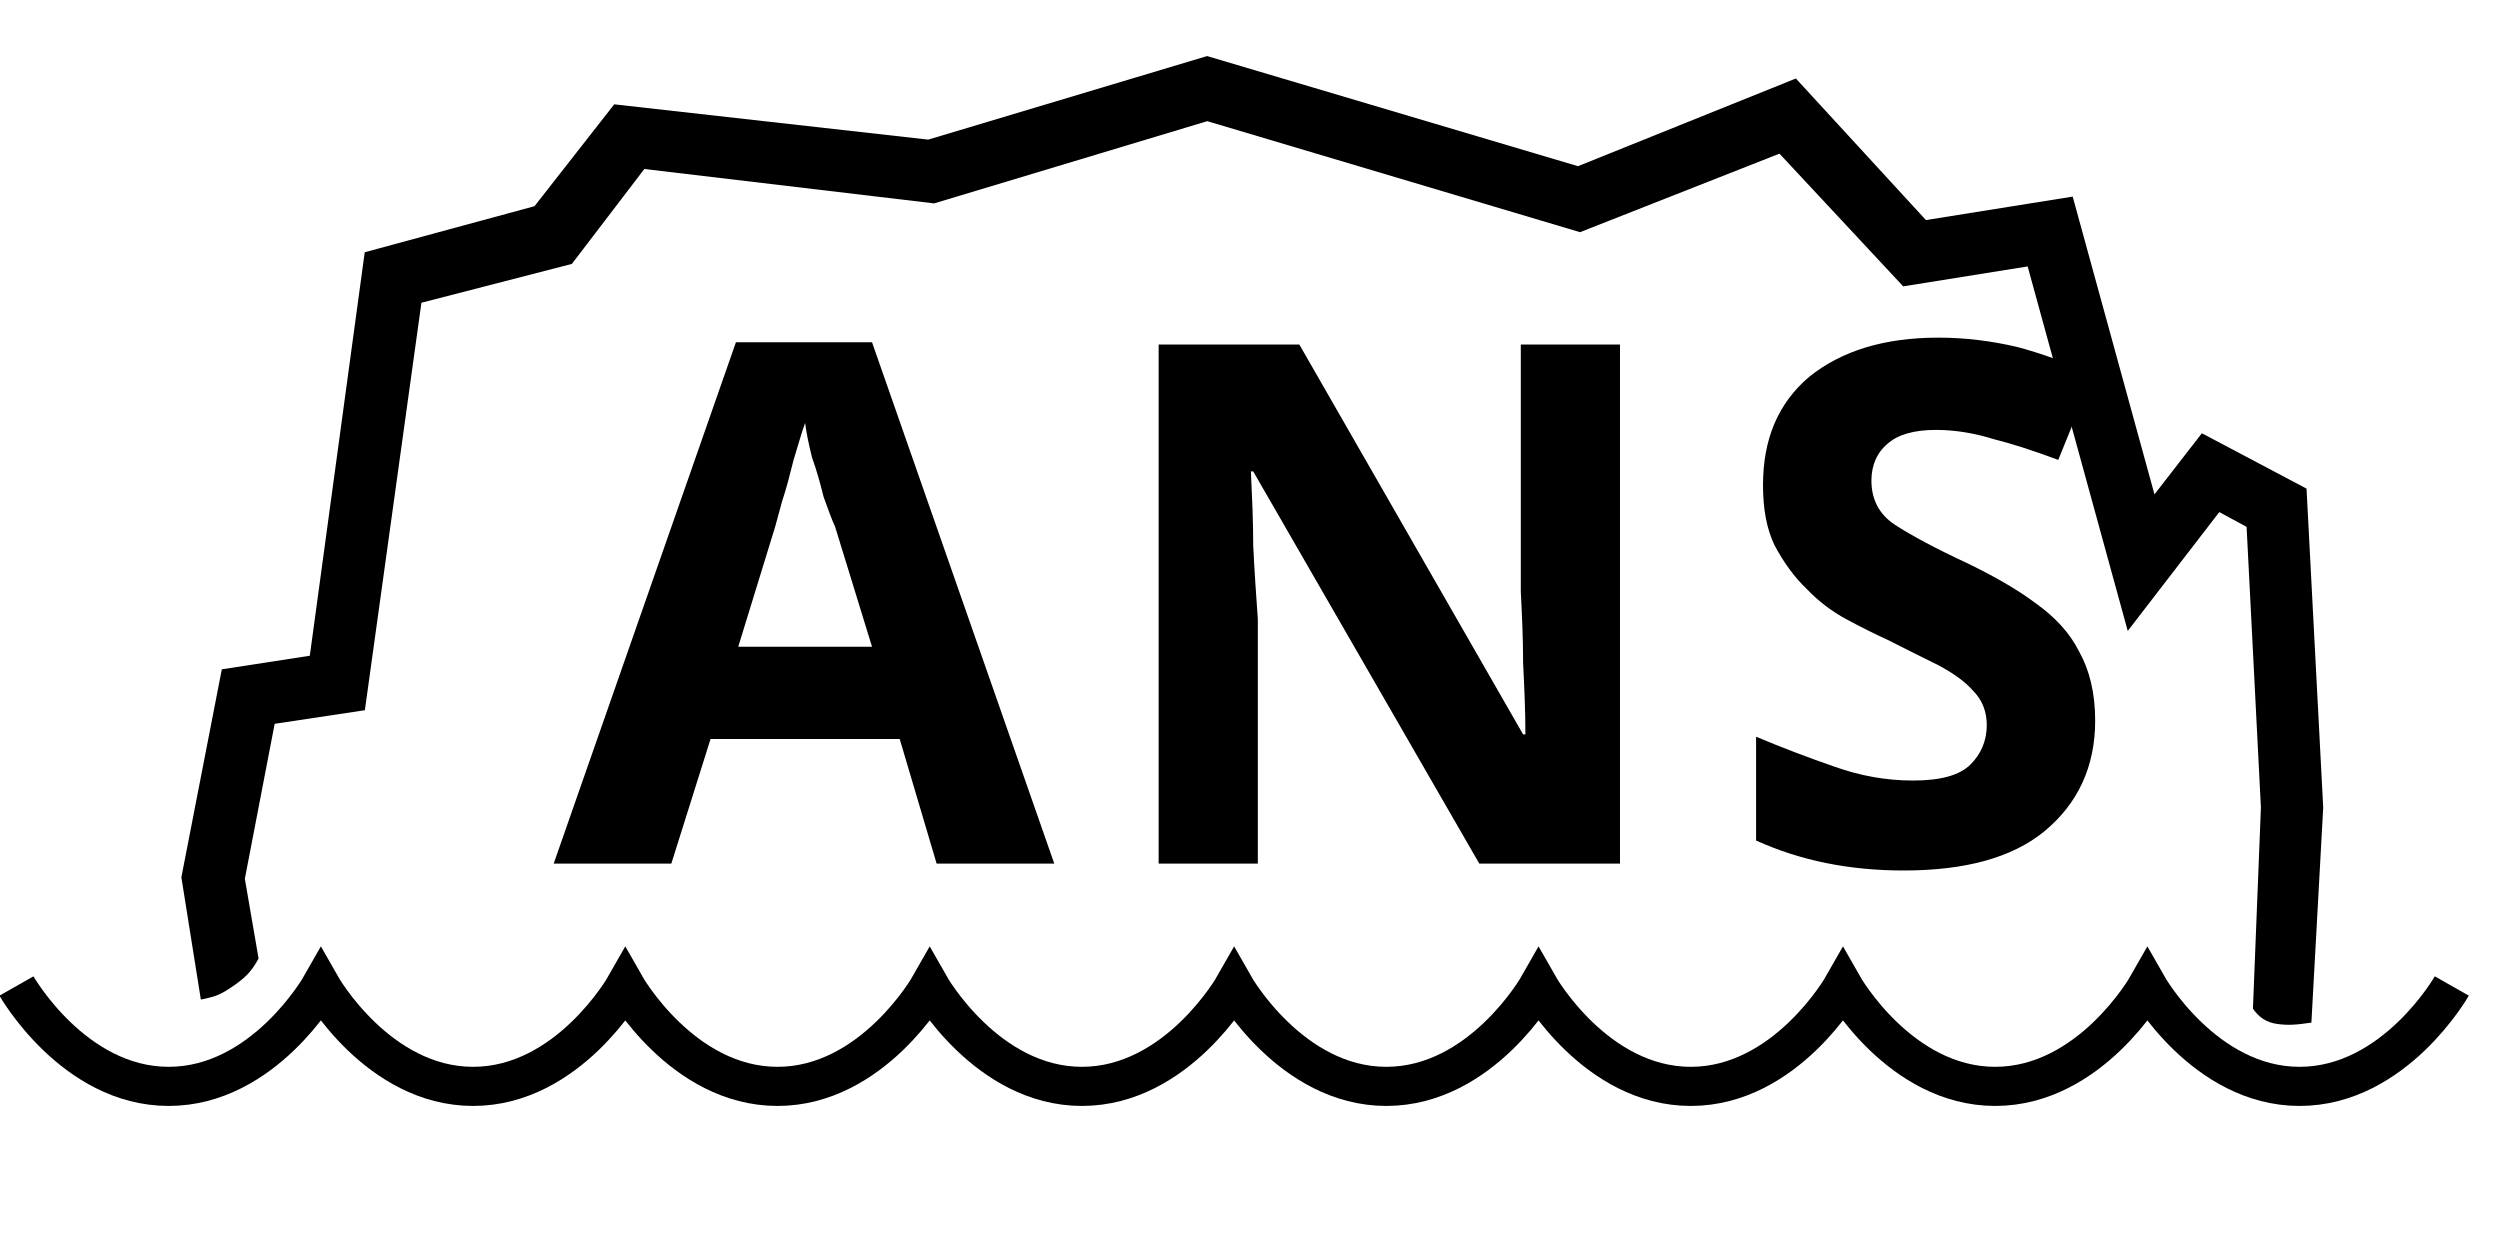
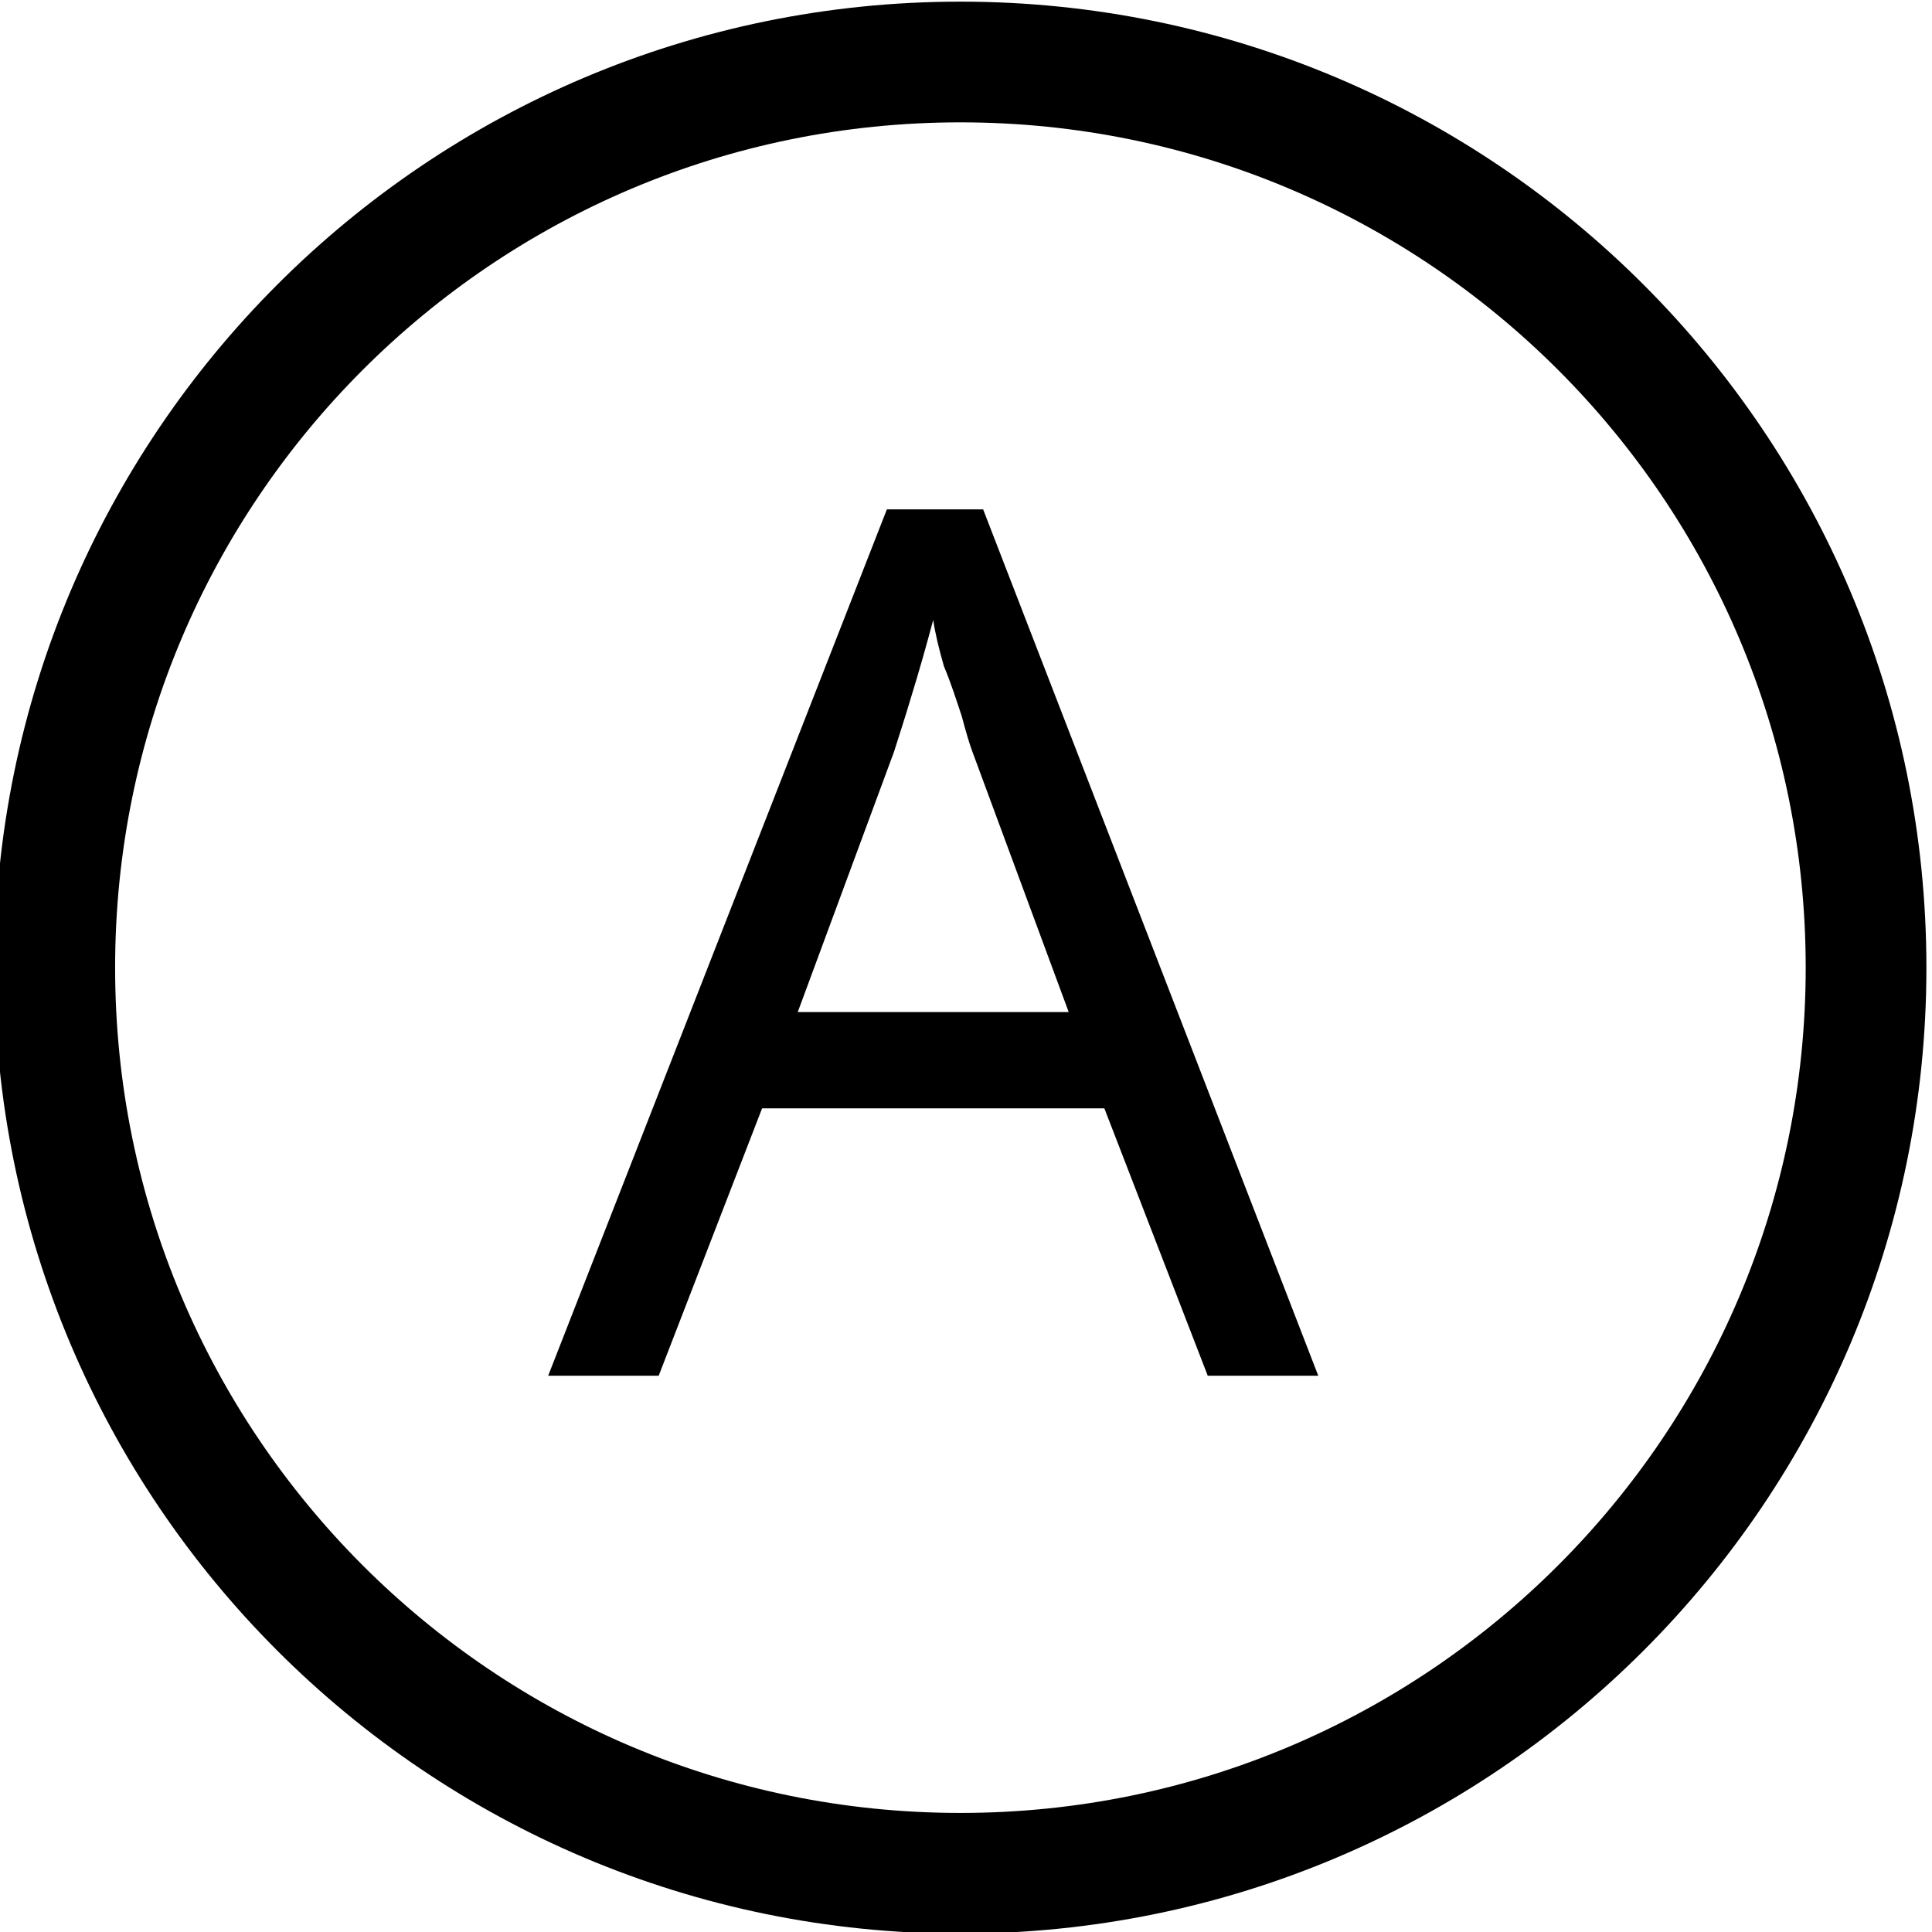
- <svg xmlns="http://www.w3.org/2000/svg" width="64" height="32" viewBox="0 0 16.933 8.467" version="1.1" id="svg4663" class="hunt-icon">
-   <defs id="defs4657" />
-   <g id="layer1" transform="translate(0,-288.5333)">
-     <path style="color:currentColor;font-style:normal;font-variant:normal;font-weight:normal;font-stretch:normal;font-size:medium;line-height:normal;font-family:sans-serif;font-variant-ligatures:normal;font-variant-position:normal;font-variant-caps:normal;font-variant-numeric:normal;font-variant-alternates:normal;font-feature-settings:normal;text-indent:0;text-align:start;text-decoration:none;text-decoration-line:none;text-decoration-style:solid;text-decoration-color:#000000;letter-spacing:normal;word-spacing:normal;text-transform:none;writing-mode:lr-tb;direction:ltr;text-orientation:mixed;dominant-baseline:auto;baseline-shift:baseline;text-anchor:start;white-space:normal;shape-padding:0;clip-rule:nonzero;display:inline;overflow:visible;visibility:visible;opacity:1;isolation:auto;mix-blend-mode:normal;color-interpolation:sRGB;color-interpolation-filters:linearRGB;solid-color:#000000;solid-opacity:1;vector-effect:none;fill:currentColor;fill-opacity:1;fill-rule:nonzero;stroke:none;stroke-width:0.212;stroke-linecap:butt;stroke-linejoin:miter;stroke-miterlimit:4;stroke-dasharray:none;stroke-dashoffset:0;stroke-opacity:1;color-rendering:auto;image-rendering:auto;shape-rendering:auto;text-rendering:auto;enable-background:accumulate" d="m 12.891,290.473 0.843,-0.135 0.678,2.469 0.62,-0.805 0.185,0.1 0.097,1.901 -0.054,1.362 c 0.035,0.053 0.087,0.094 0.164,0.104 0.07,0.01 0.126,0.007 0.232,-0.009 l 0.08,-1.457 -0.113,-2.16 -0.709,-0.375 -0.321,0.414 -0.554,-2.017 -0.994,0.159 -0.881,-0.959 -1.476,0.594 -2.512,-0.746 -1.889,0.566 -2.127,-0.239 -0.54,0.69 -1.15,0.312 -0.372,2.733 -0.596,0.092 -0.274,1.409 0.132,0.828 c 0.108,-0.022 0.137,-0.035 0.228,-0.098 0.094,-0.066 0.123,-0.109 0.163,-0.18 l -0.093,-0.54 0.202,-1.05 0.611,-0.092 0.383,-2.76 1.019,-0.263 0.491,-0.643 1.963,0.233 1.85,-0.557 2.525,0.752 1.351,-0.532 z" id="path888" />
-     <path id="path857" d="m 0.111,295.212 c 0,0 0.386,0.68 1.031,0.68 0.645,0 1.031,-0.68 1.031,-0.68 0,0 0.386,0.68 1.031,0.68 0.645,0 1.031,-0.68 1.031,-0.68 0,0 0.386,0.68 1.031,0.68 0.645,0 1.031,-0.68 1.031,-0.68 0,0 0.386,0.68 1.031,0.68 0.645,0 1.031,-0.68 1.031,-0.68 0,0 0.386,0.68 1.031,0.68 0.645,0 1.031,-0.68 1.031,-0.68 0,0 0.386,0.68 1.031,0.68 0.645,0 1.031,-0.68 1.031,-0.68 0,0 0.386,0.68 1.031,0.68 0.645,0 1.031,-0.68 1.031,-0.68 0,0 0.386,0.68 1.031,0.68 0.645,0 1.031,-0.68 1.031,-0.68" style="fill:none;stroke:currentColor;stroke-width:0.265;stroke-linecap:butt;stroke-linejoin:miter;stroke-miterlimit:4;stroke-dasharray:none;stroke-opacity:1" />
-     <text id="text861" y="294.38" x="3.75" style="font-style:normal;font-weight:normal;font-size:18.455px;line-height:1.25;font-family:sans-serif;letter-spacing:0px;word-spacing:0px;fill:currentColor;fill-opacity:1;stroke:none;stroke-width:0.265" xml:space="preserve">
-       <tspan style="font-style:normal;font-variant:normal;font-weight:bold;font-stretch:normal;font-size:4.921px;font-family:D-DIN;-inkscape-font-specification:'D-DIN Bold';letter-spacing:0.265px;fill:currentColor;fill-opacity:1;stroke-width:0.265" y="294.38" x="3.75" id="tspan859">ANS</tspan>
+ <svg xmlns="http://www.w3.org/2000/svg" id="svg1403" version="1.1" viewBox="0 0 8.467 8.467" height="32" width="32" class="hunt-icon">
+   <defs id="defs1397" />
+   <g transform="translate(0,-288.5333)" id="layer1">
+     <circle r="3.969" cy="292.774" cx="4.209" id="path1950" style="opacity:1;fill:none;fill-opacity:1;stroke:#000000;stroke-width:0.529;stroke-linecap:round;stroke-linejoin:round;stroke-miterlimit:4;stroke-dasharray:none;stroke-opacity:1" />
+     <text id="text2066" y="294.565" x="2.401" style="font-style:normal;font-weight:normal;font-size:5.292px;line-height:1.25;font-family:sans-serif;letter-spacing:0px;word-spacing:0px;fill:#000000;fill-opacity:1;stroke:none;stroke-width:0.265" xml:space="preserve">
+       <tspan style="stroke-width:0.265" y="294.565" x="2.401" id="tspan2064">A</tspan>
    </text>
  </g>
</svg>
